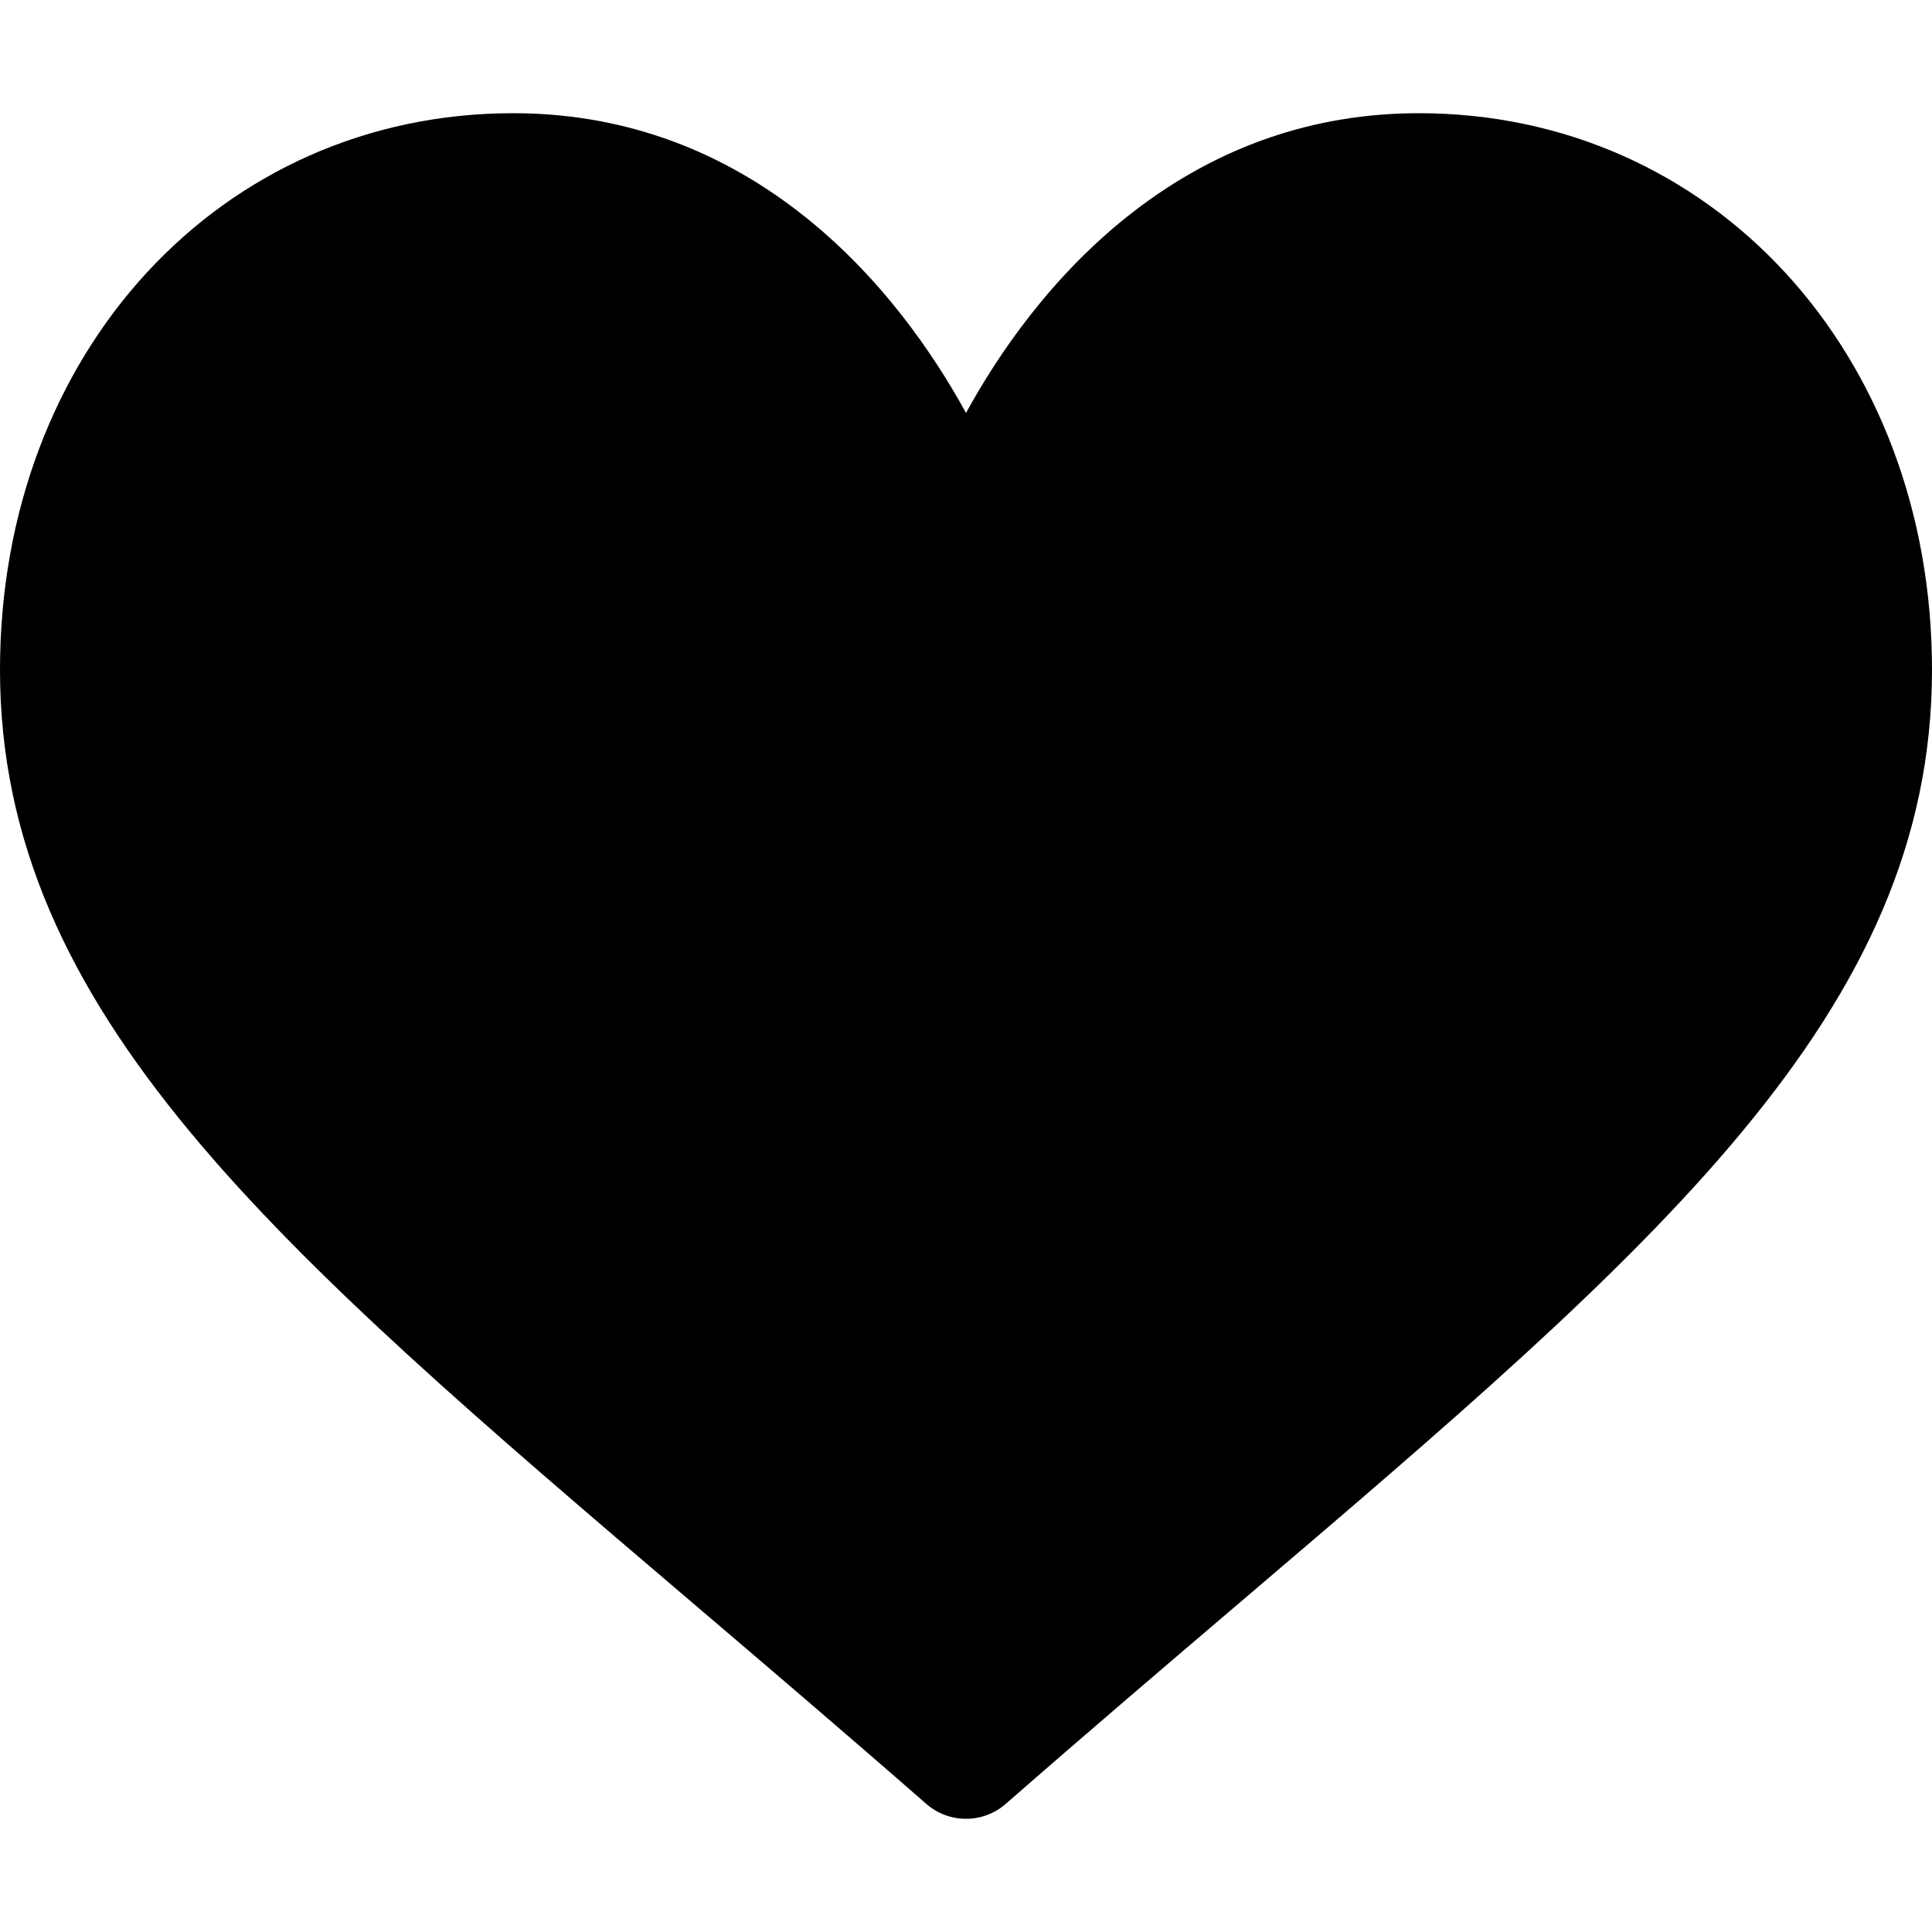
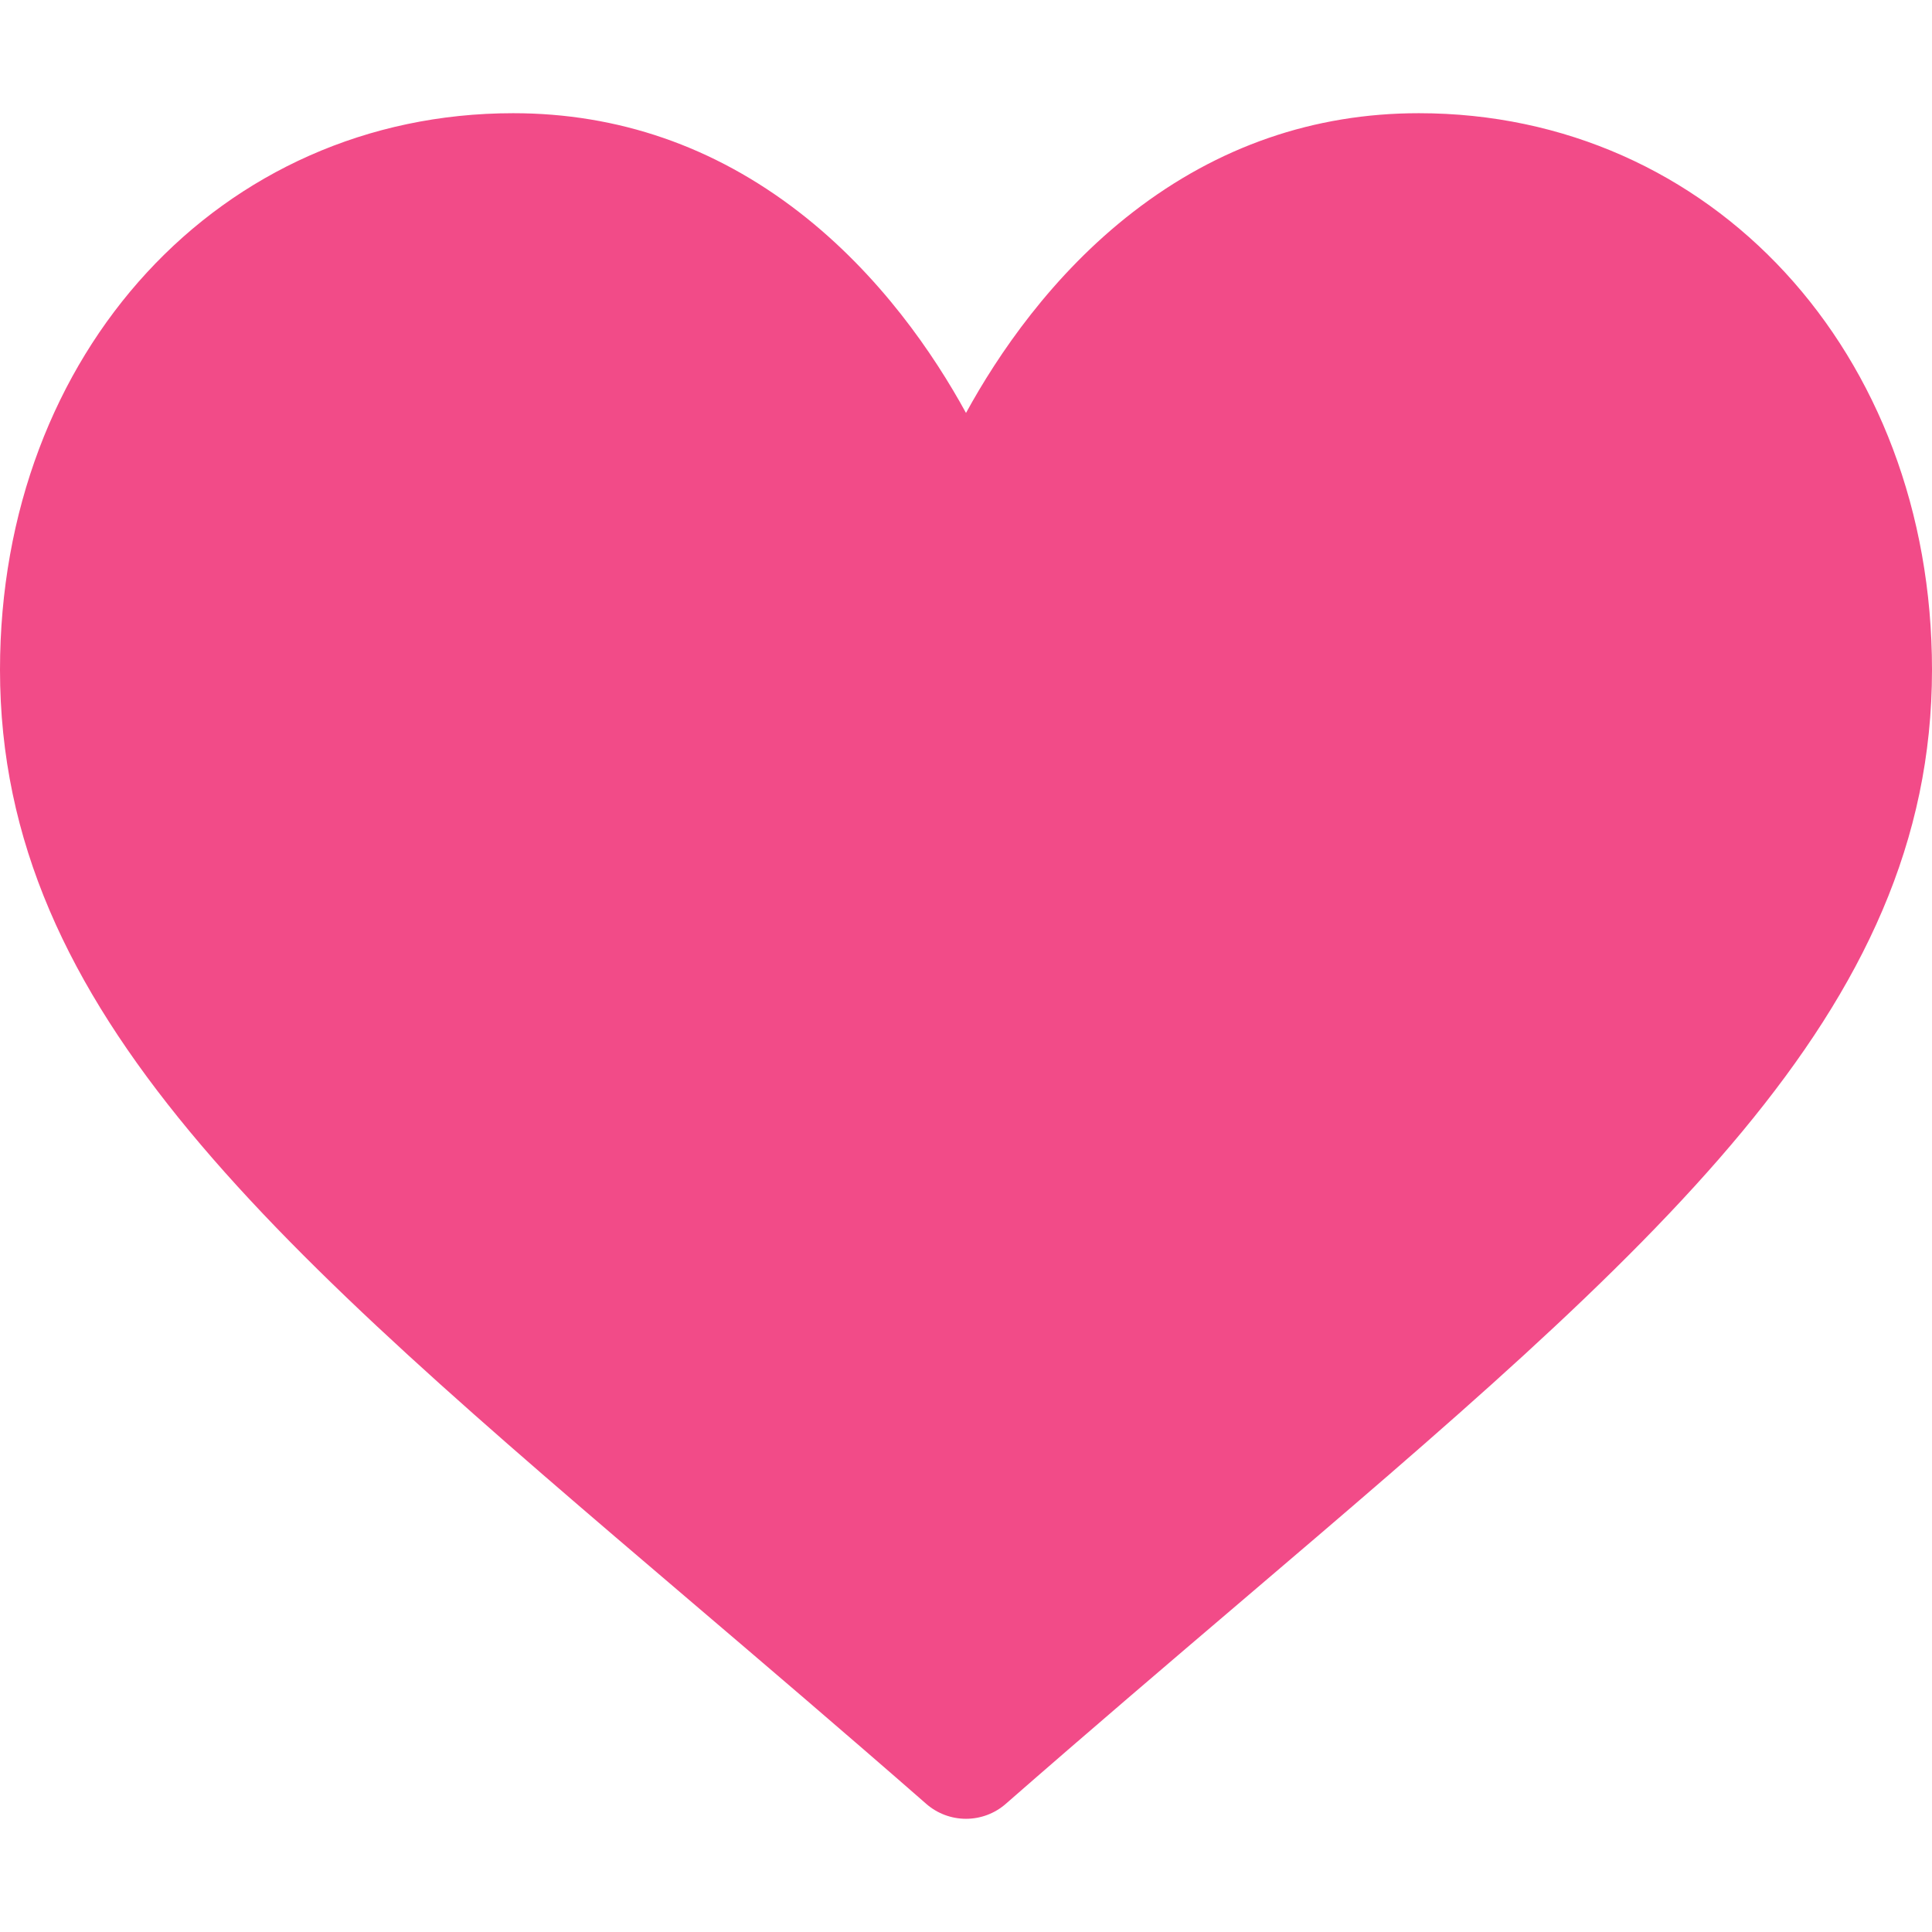
- <svg xmlns="http://www.w3.org/2000/svg" version="1.1" id="Capa_1" x="0px" y="0px" viewBox="0 0 512 512" style="enable-background:new 0 0 512 512;" xml:space="preserve">
+ <svg xmlns="http://www.w3.org/2000/svg" fill="#f24b88" version="1.1" id="Capa_1" x="0px" y="0px" viewBox="0 0 512 512" style="enable-background:new 0 0 512 512;" xml:space="preserve">
  <g>
    <g>
      <path d="M376,30c-27.783,0-53.255,8.804-75.707,26.168c-21.525,16.647-35.856,37.85-44.293,53.268    c-8.437-15.419-22.768-36.621-44.293-53.268C189.255,38.804,163.783,30,136,30C58.468,30,0,93.417,0,177.514    c0,90.854,72.943,153.015,183.369,247.118c18.752,15.981,40.007,34.095,62.099,53.414C248.38,480.596,252.12,482,256,482    s7.62-1.404,10.532-3.953c22.094-19.322,43.348-37.435,62.111-53.425C439.057,330.529,512,268.368,512,177.514    C512,93.417,453.532,30,376,30z" />
    </g>
  </g>
  <g>
</g>
  <g>
</g>
  <g>
</g>
  <g>
</g>
  <g>
</g>
  <g>
</g>
  <g>
</g>
  <g>
</g>
  <g>
</g>
  <g>
</g>
  <g>
</g>
  <g>
</g>
  <g>
</g>
  <g>
</g>
  <g>
</g>
</svg>
